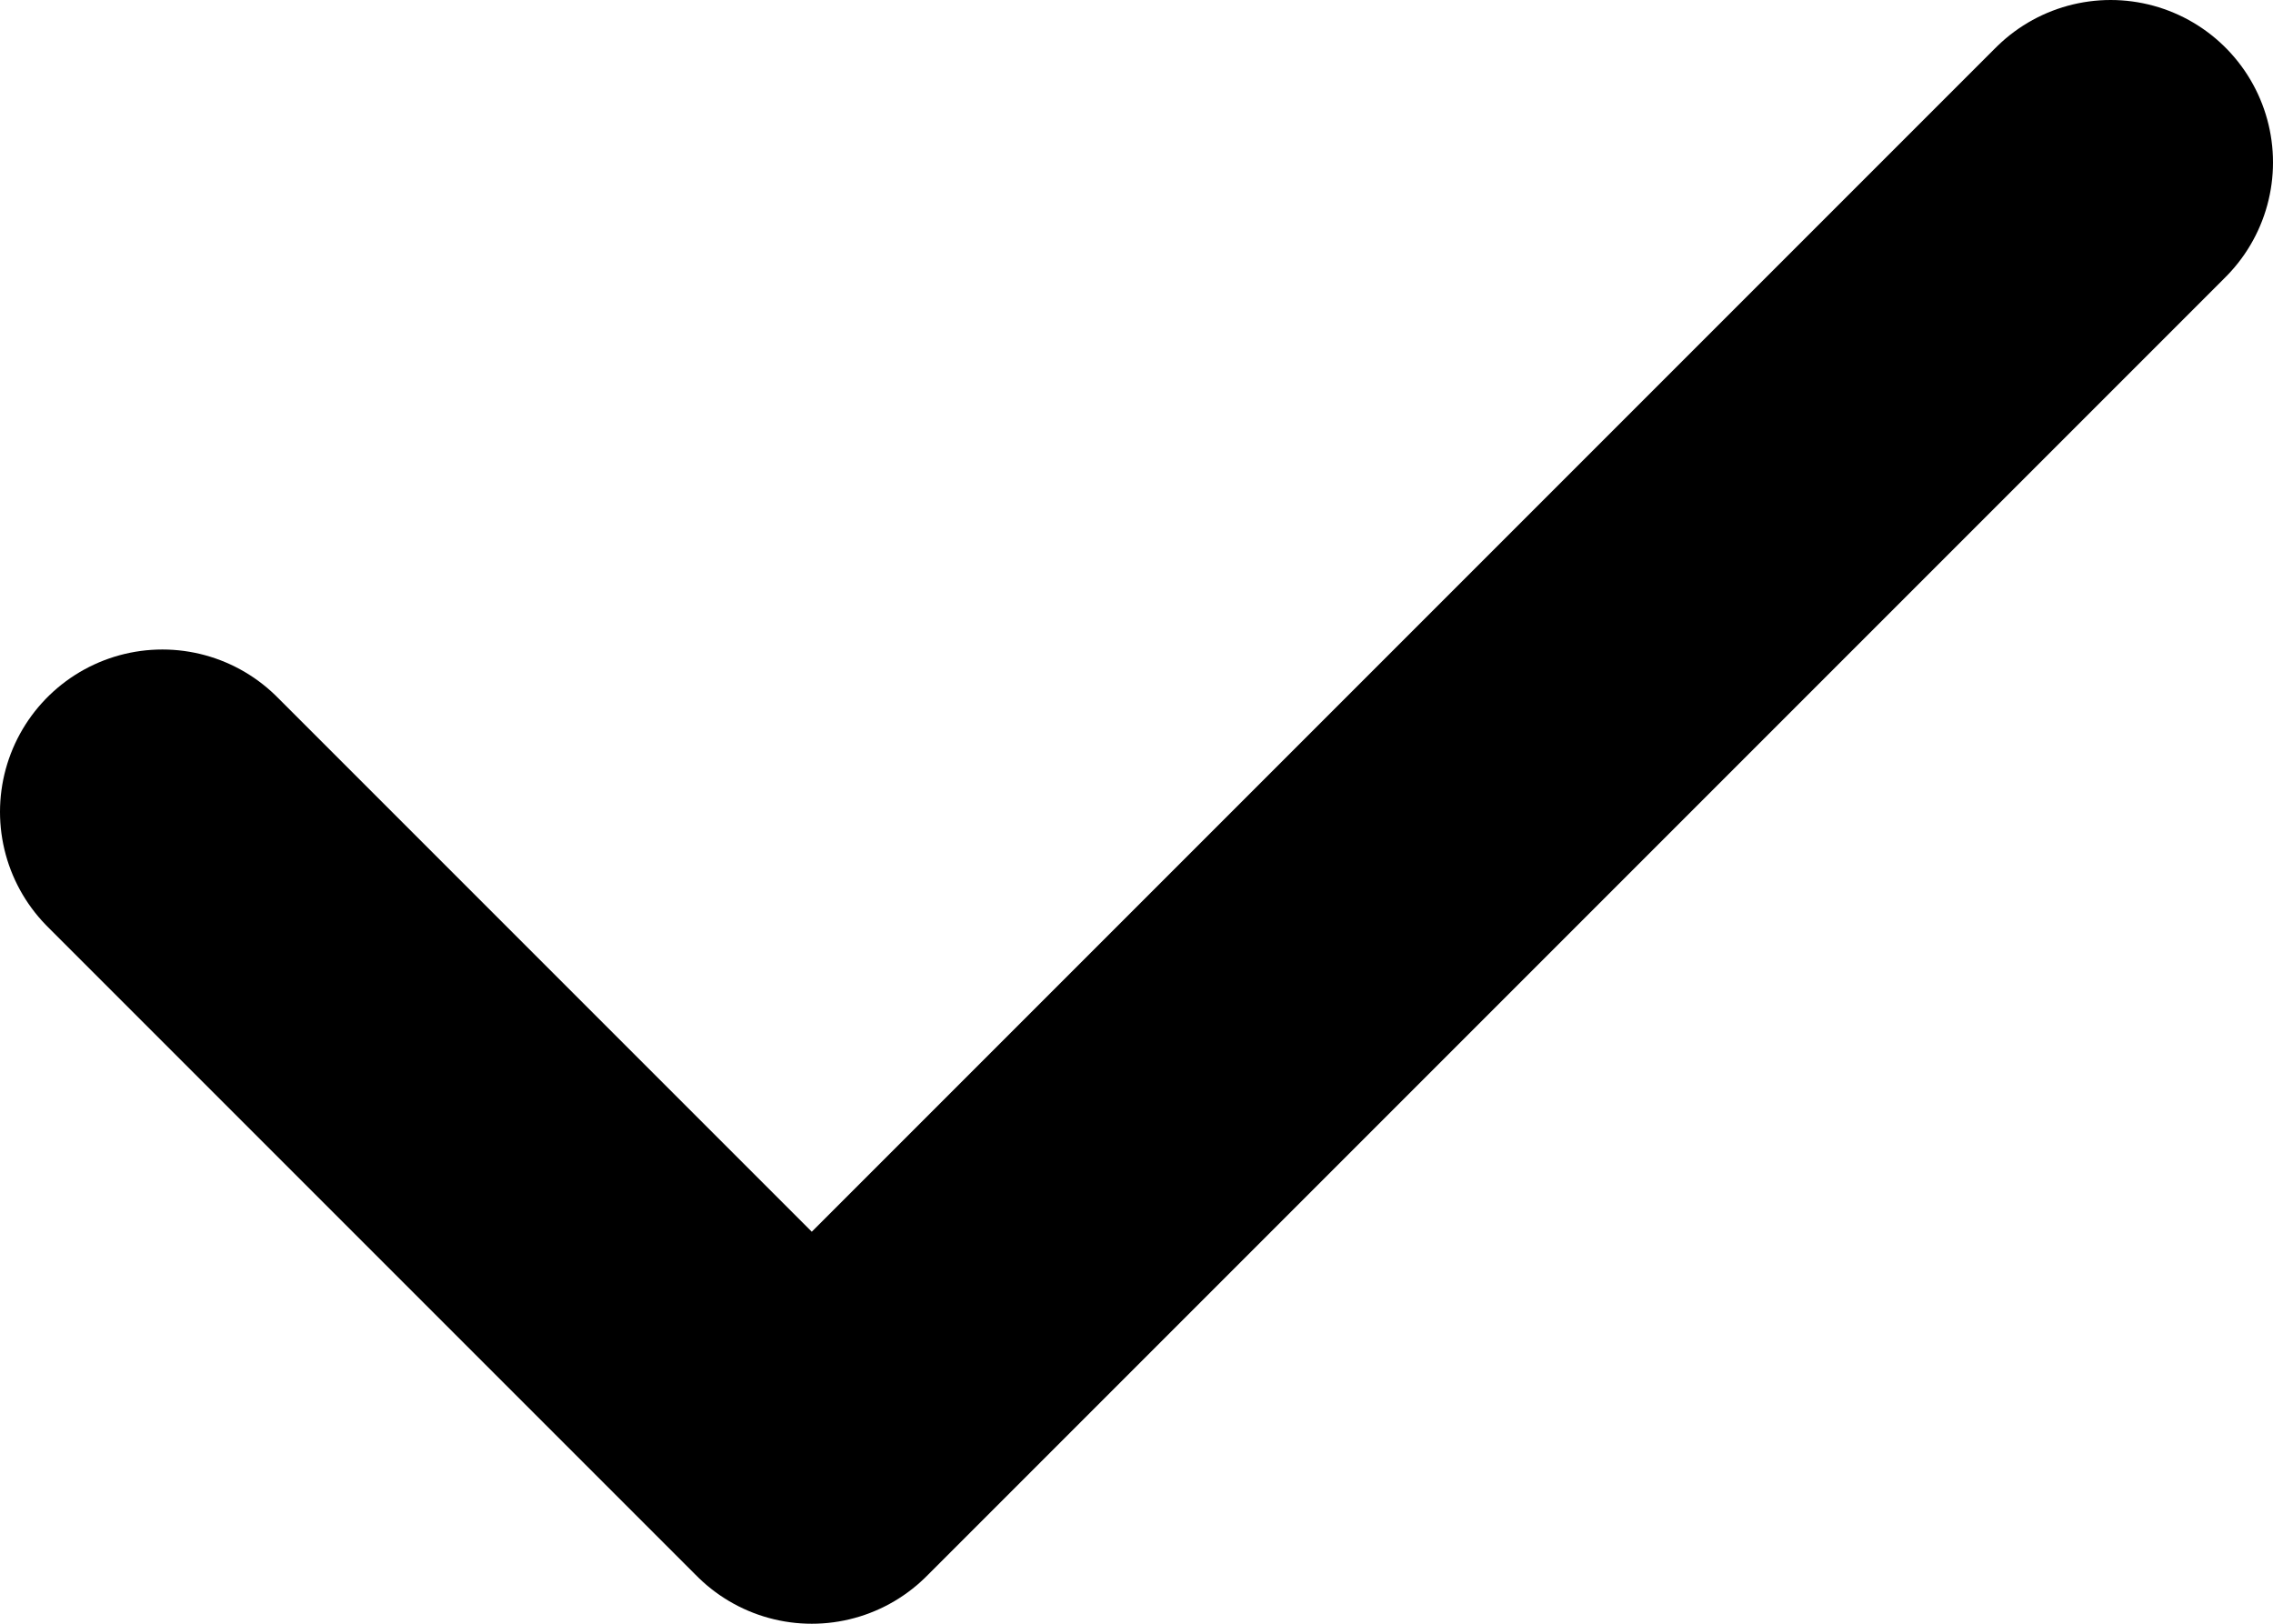
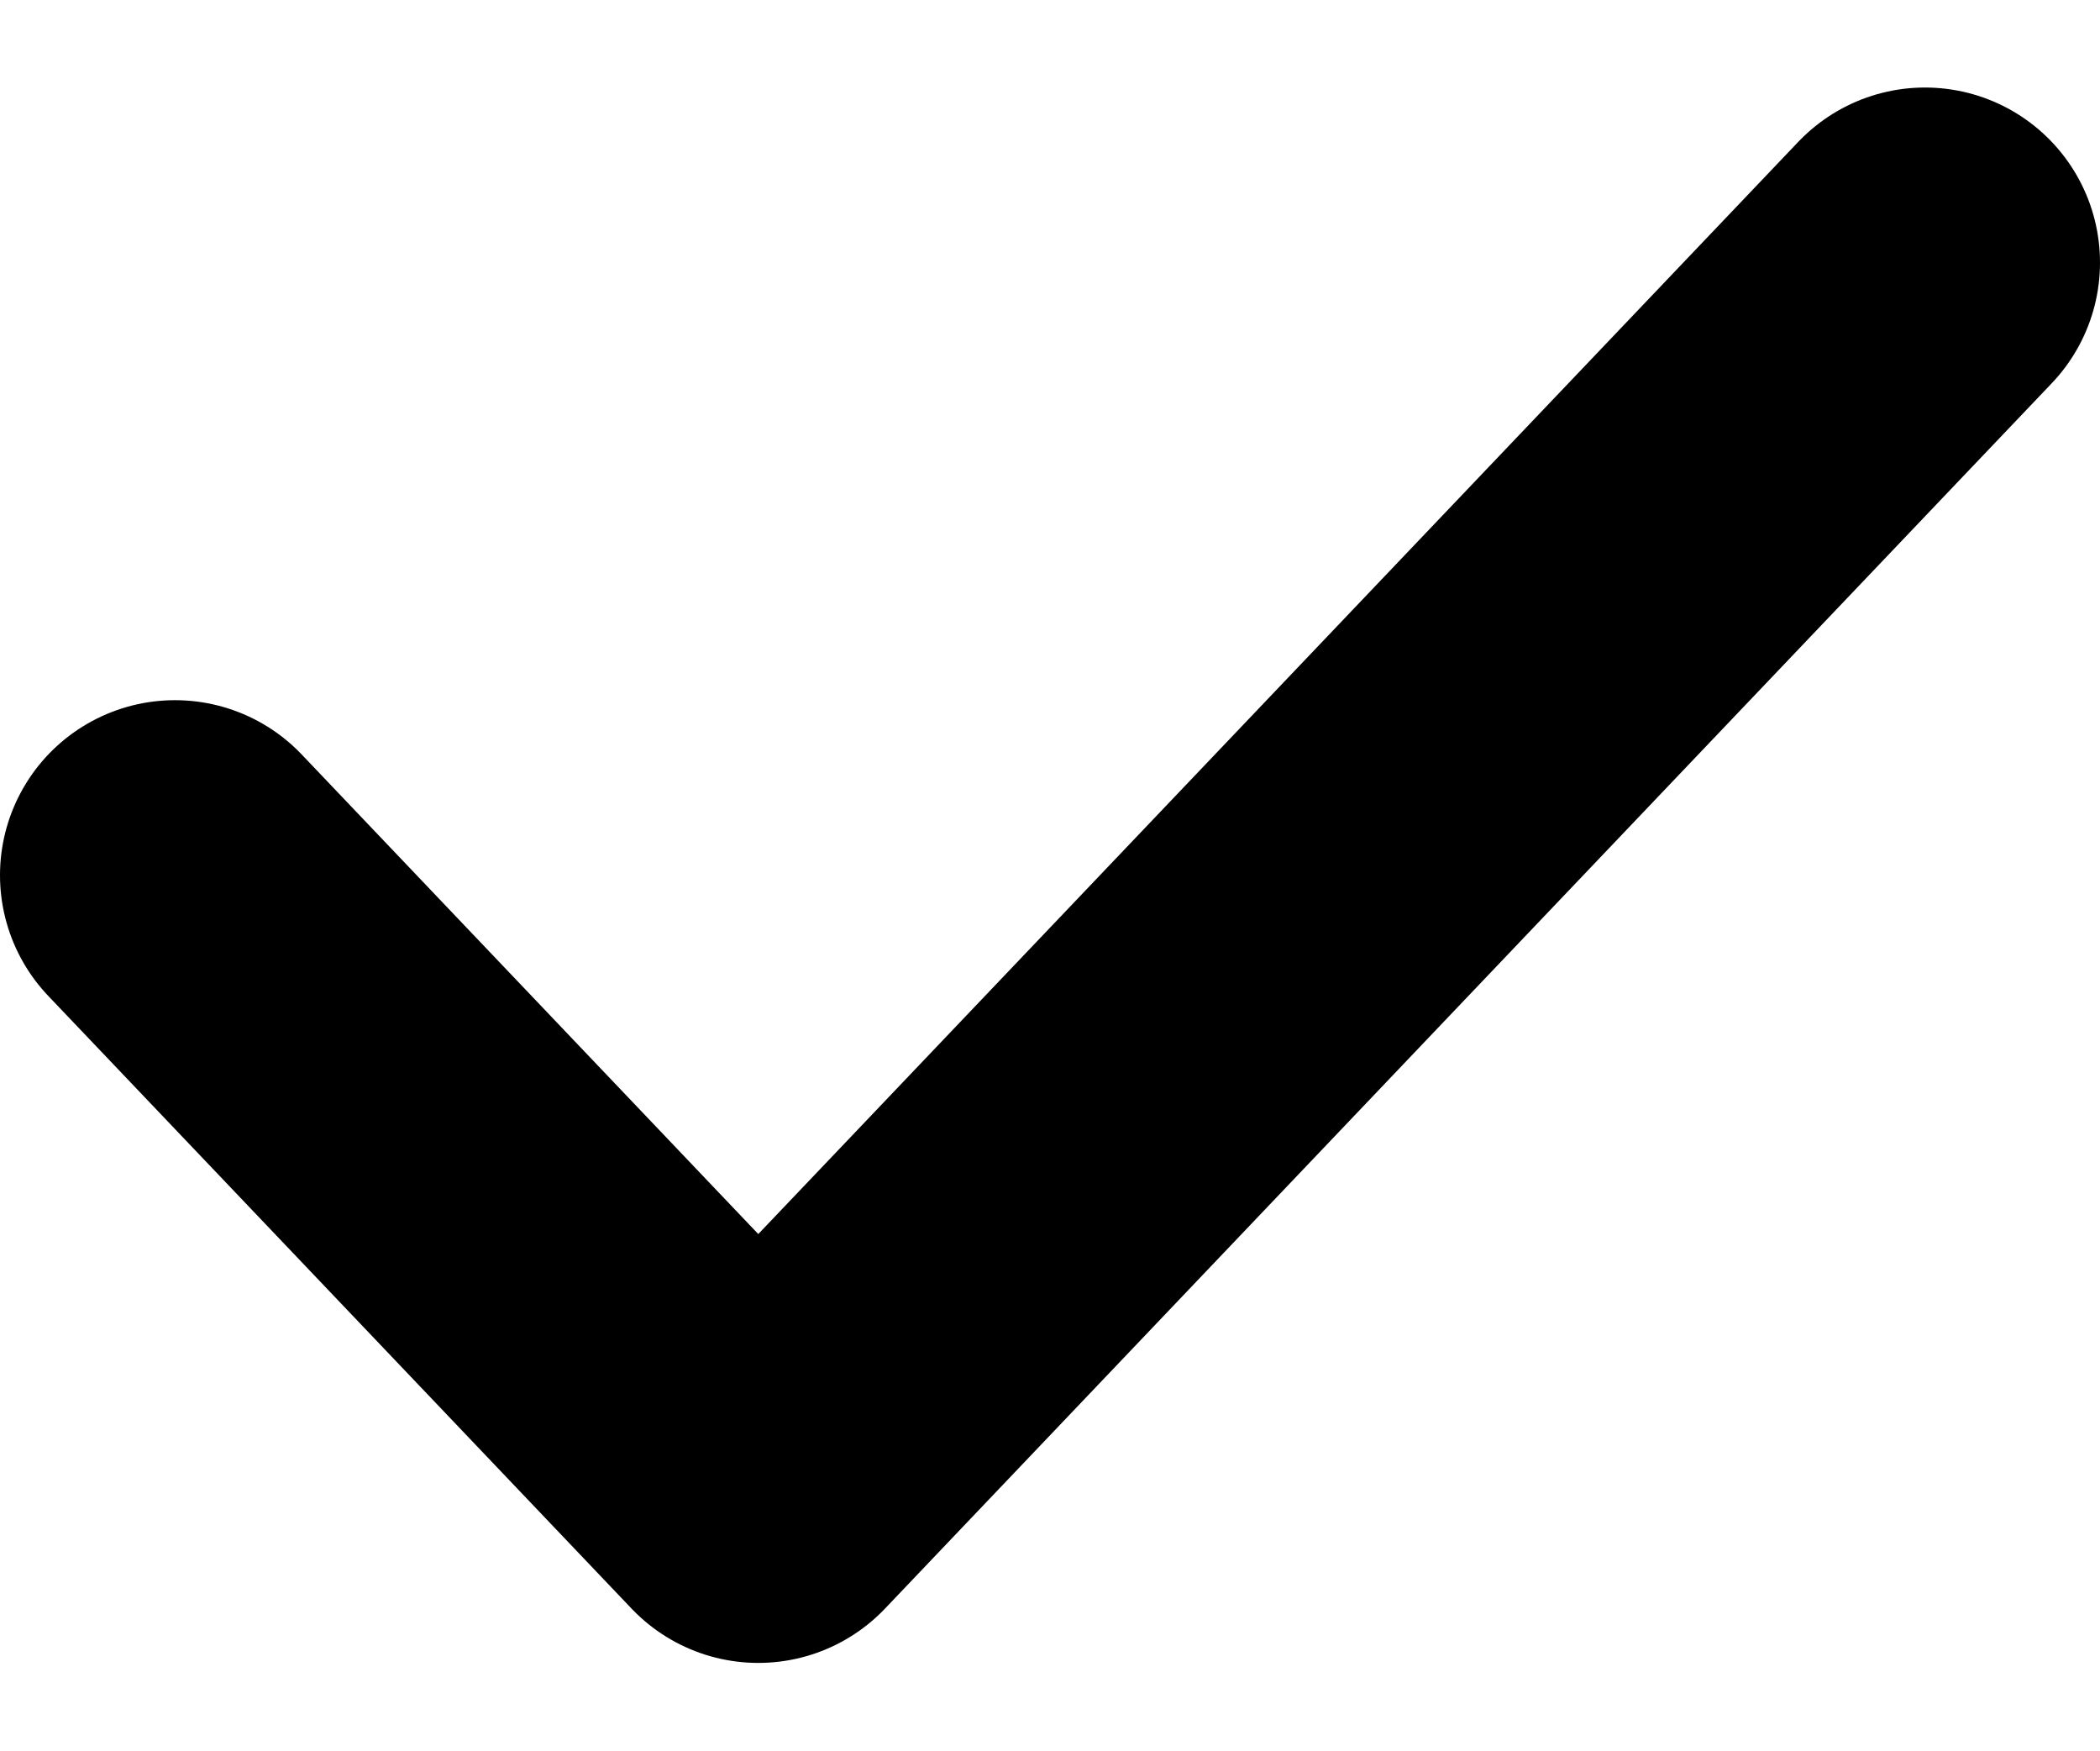
- <svg xmlns="http://www.w3.org/2000/svg" width="14" height="10" viewBox="0 0 14 10" fill="none">
-   <path d="M1 5L5 9L13 1" fill="none" stroke="currentColor" stroke-width="2" stroke-linecap="round" stroke-linejoin="round" />
+ <svg xmlns="http://www.w3.org/2000/svg" width="12" height="10" viewBox="0 0 12 10" fill="none">
+   <path d="M1 5L4.333 8.5L11 1.5" fill="none" stroke="currentColor" stroke-width="2" stroke-linecap="round" stroke-linejoin="round" />
</svg>
